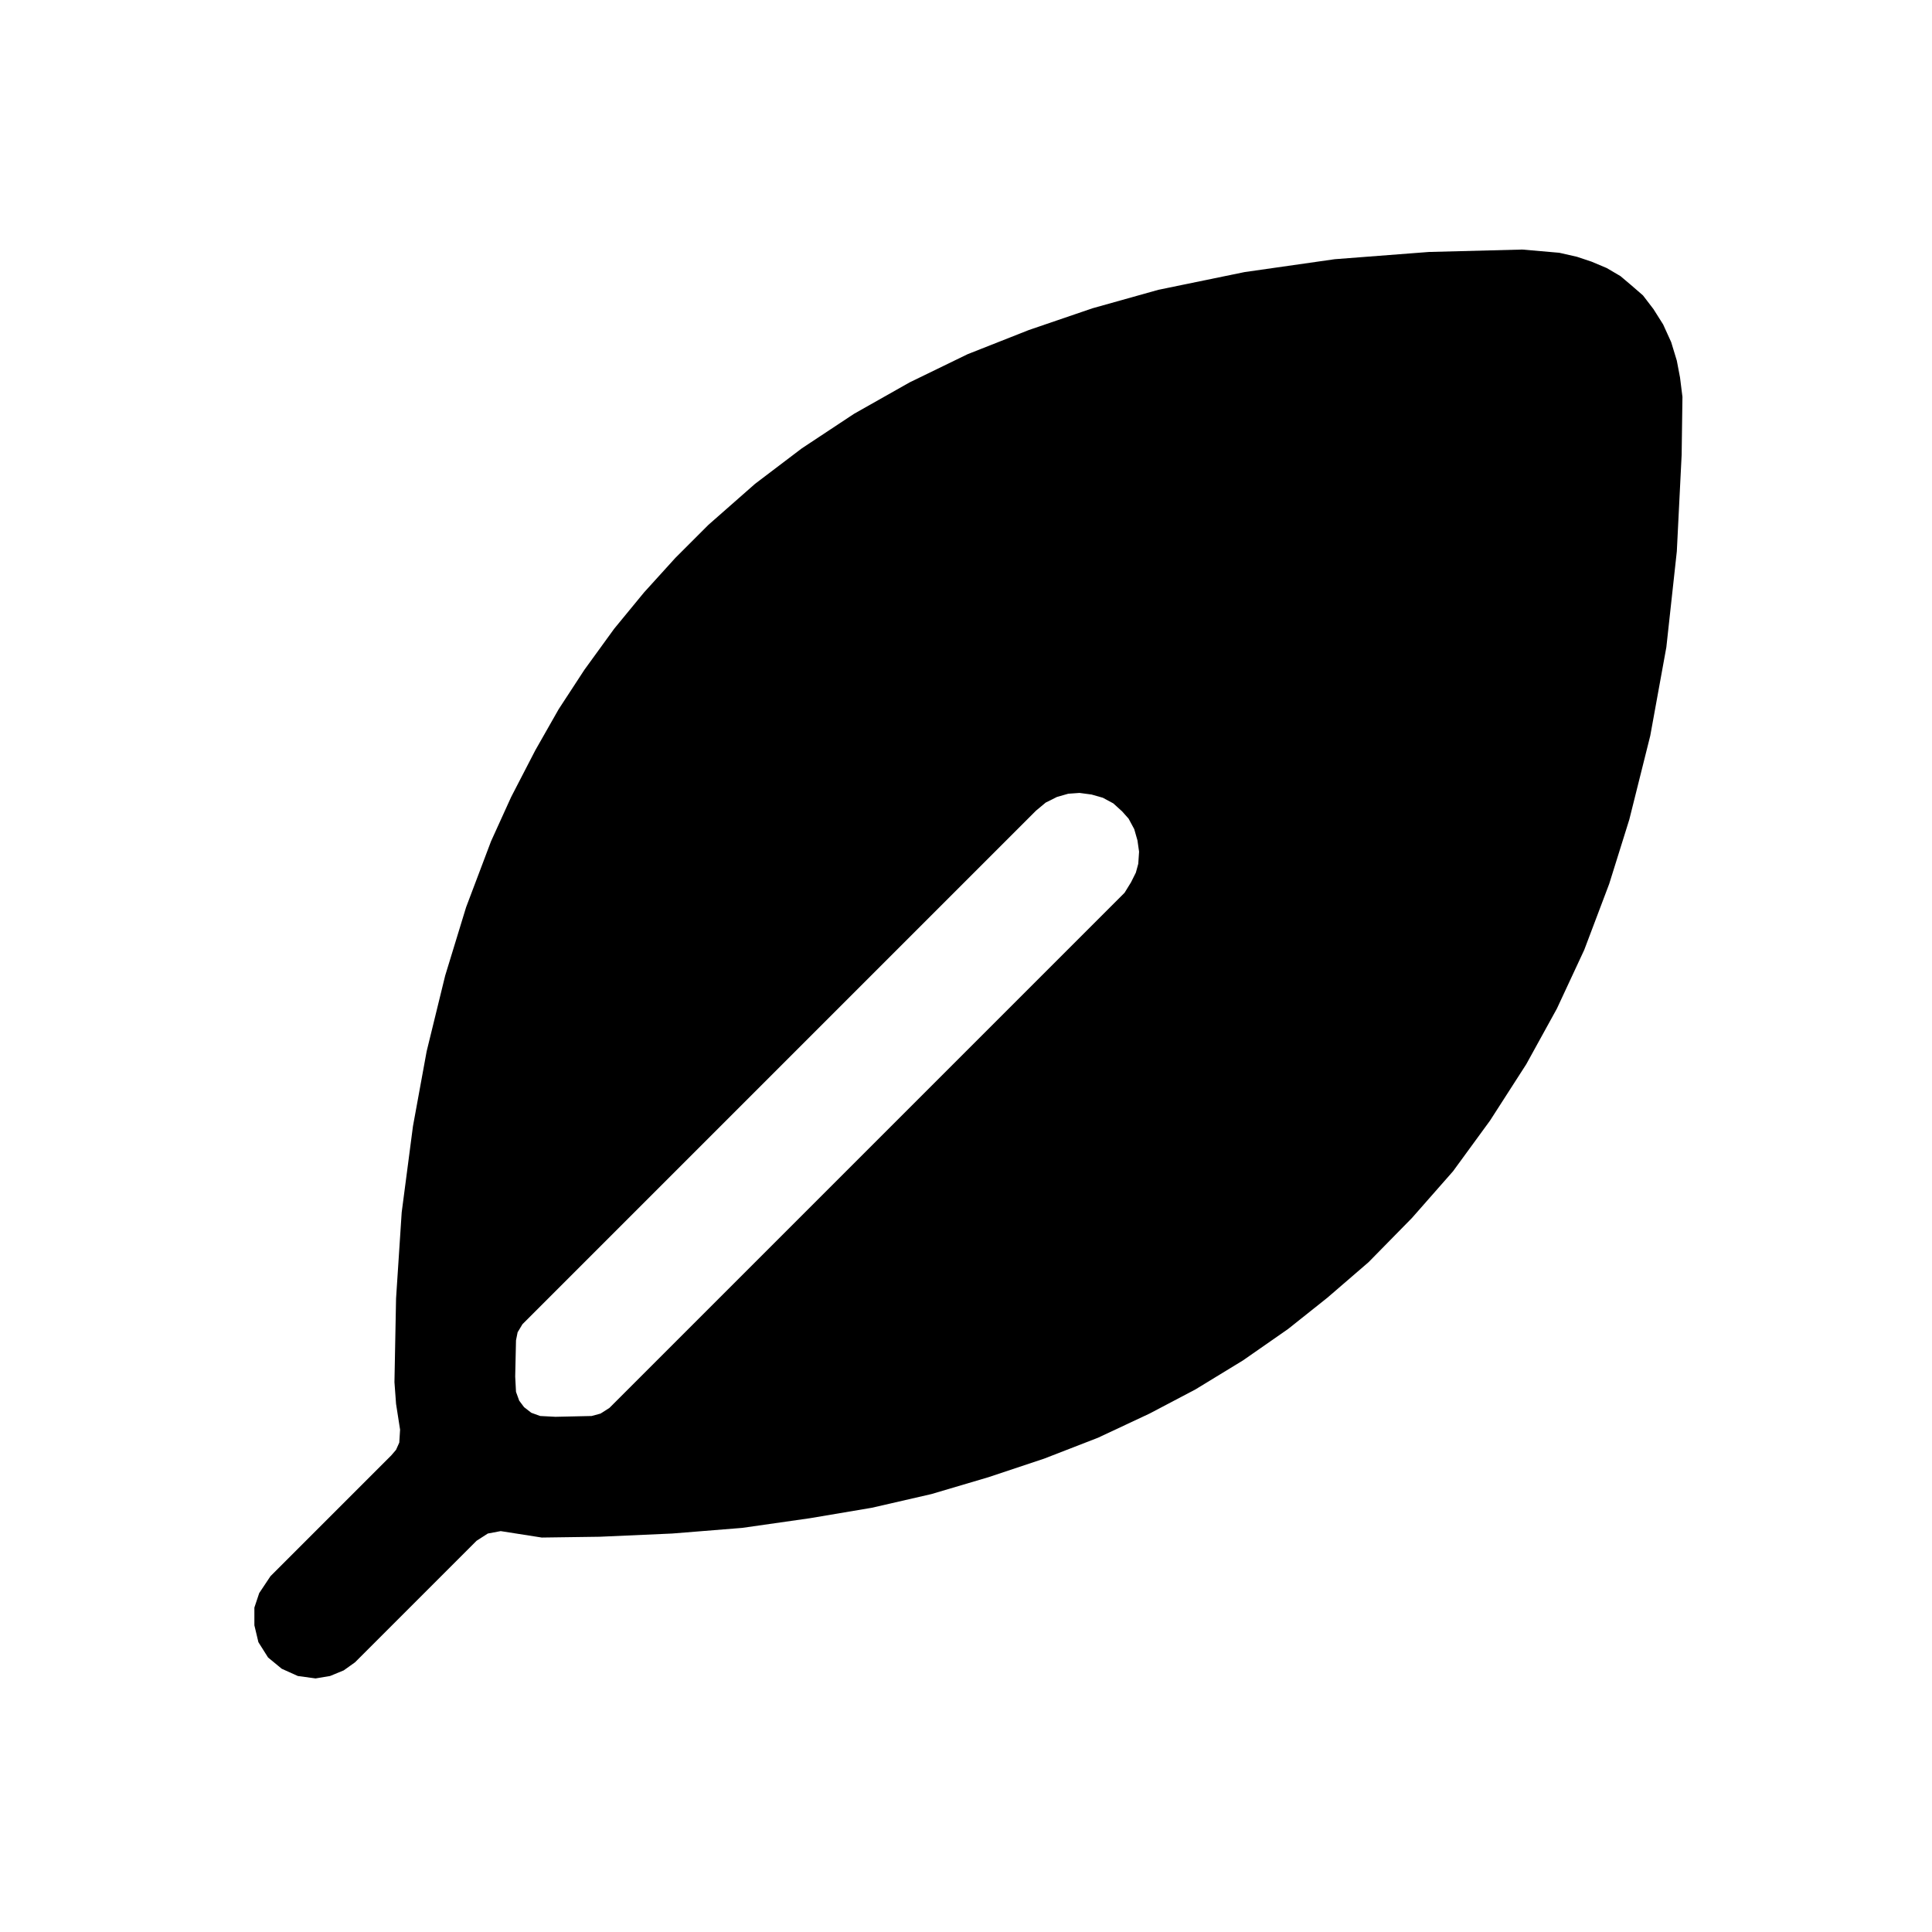
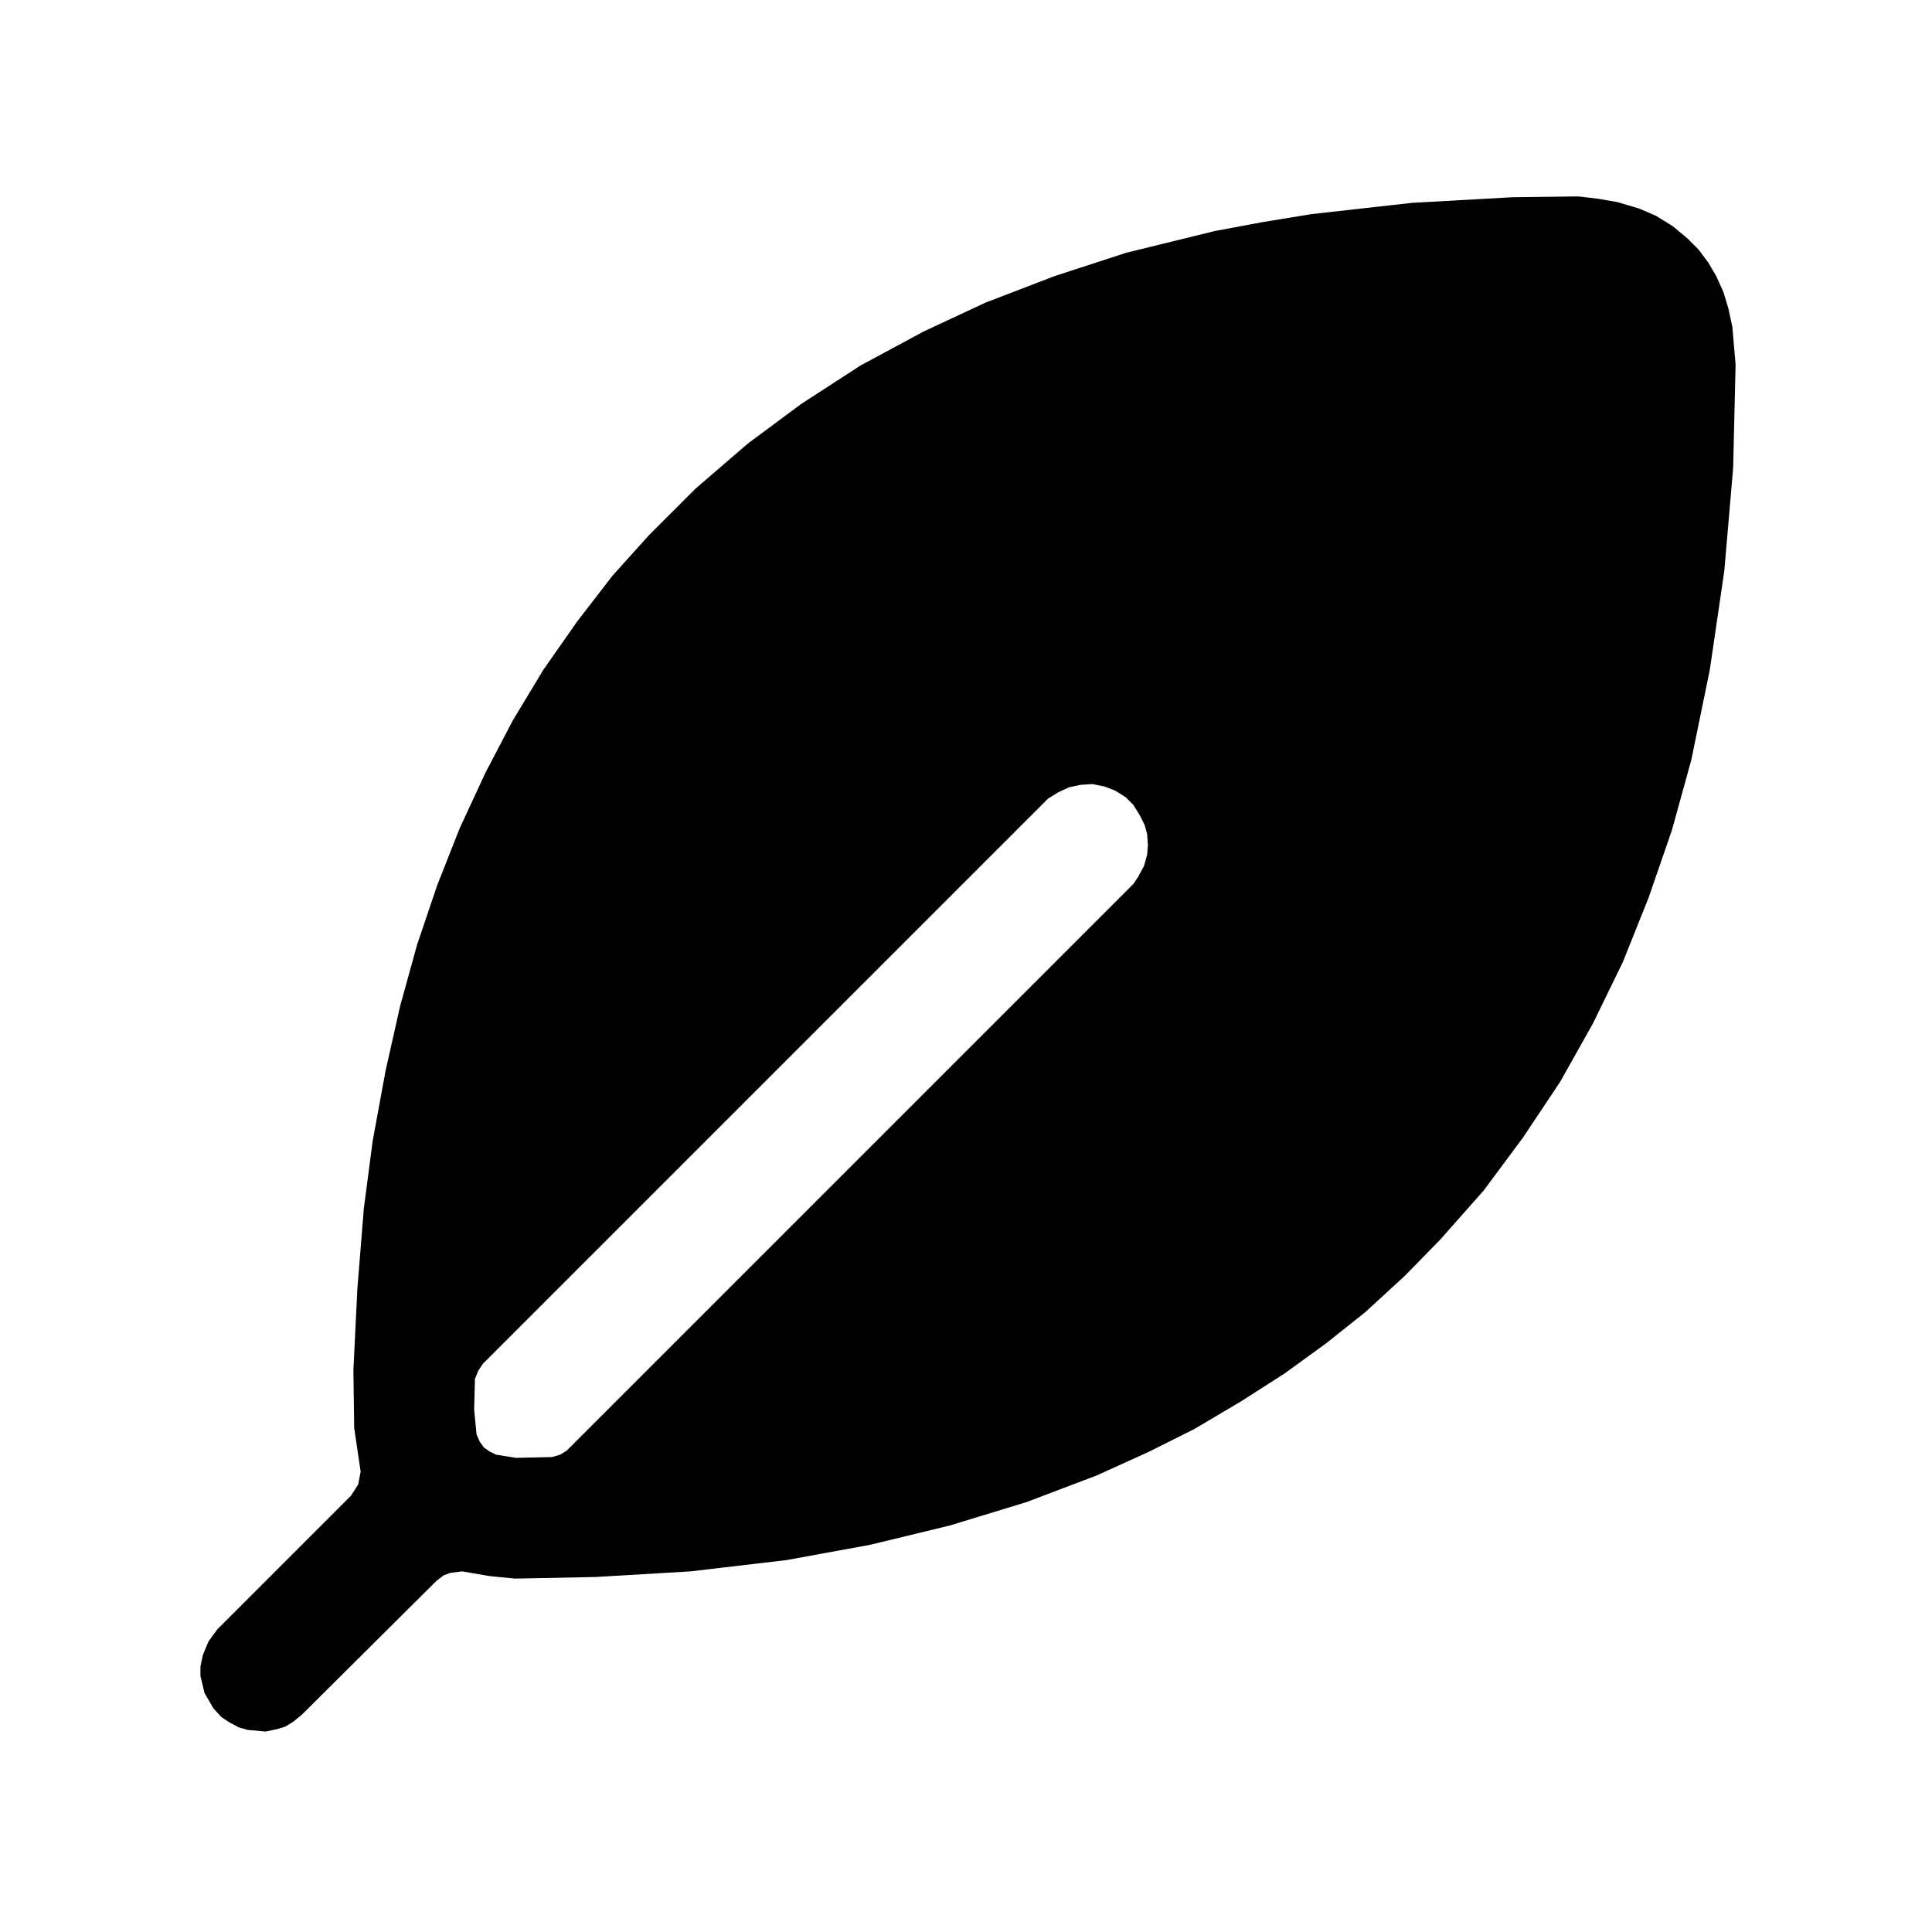
<svg xmlns="http://www.w3.org/2000/svg" viewBox="0 0 24 24" fill="currentColor">
-   <path fill-rule="evenodd" d="M3.22 19.79L3.16 19.97L3.16 20.19L3.21 20.4L3.33 20.59L3.5 20.73L3.7 20.82L3.92 20.85L4.1 20.82L4.27 20.75L4.41 20.65L5.92 19.14L6.06 19.05L6.22 19.02L6.73 19.1L7.45 19.09L8.35 19.05L9.22 18.98L10.06 18.86L10.83 18.73L11.57 18.56L12.28 18.35L12.97 18.12L13.64 17.86L14.28 17.56L14.85 17.26L15.44 16.9L16 16.51L16.49 16.12L17 15.68L17.54 15.13L18.05 14.55L18.51 13.92L18.96 13.22L19.34 12.53L19.68 11.8L19.99 10.98L20.24 10.18L20.5 9.14L20.7 8.04L20.83 6.85L20.89 5.65L20.9 4.93L20.87 4.69L20.83 4.48L20.76 4.25L20.66 4.03L20.54 3.84L20.41 3.67L20.26 3.54L20.13 3.43L19.96 3.33L19.77 3.25L19.59 3.19L19.37 3.14L18.91 3.1L17.75 3.13L16.58 3.22L15.46 3.38L14.39 3.6L13.57 3.83L12.78 4.1L12.02 4.4L11.3 4.75L10.61 5.14L9.96 5.57L9.38 6.01L8.8 6.52L8.39 6.93L8 7.36L7.63 7.81L7.26 8.32L6.94 8.81L6.65 9.32L6.35 9.9L6.1 10.45L5.79 11.27L5.53 12.12L5.3 13.06L5.13 13.99L4.99 15.06L4.92 16.13L4.9 17.17L4.92 17.44L4.97 17.76L4.96 17.92L4.92 18.01L4.86 18.08L3.36 19.58ZM6.41 17.29L6.4 17.1L6.41 16.65L6.43 16.55L6.49 16.45L12.87 10.07L12.99 9.97L13.13 9.9L13.27 9.86L13.41 9.85L13.56 9.87L13.7 9.91L13.83 9.98L13.94 10.08L14.02 10.17L14.09 10.3L14.13 10.44L14.15 10.58L14.14 10.73L14.11 10.84L14.05 10.96L13.97 11.09L7.57 17.49L7.46 17.56L7.35 17.59L6.9 17.6L6.71 17.59L6.6 17.55L6.51 17.48L6.45 17.4Z" />
+   <path fill-rule="evenodd" d="M3.75 21.3L5.42 19.64L5.51 19.57L5.59 19.54L5.74 19.52L6.09 19.58L6.4 19.61L7.4 19.59L8.58 19.52L9.77 19.38L10.81 19.19L11.8 18.95L12.75 18.66L13.62 18.33L14.26 18.04L14.84 17.75L15.43 17.4L15.96 17.06L16.47 16.69L16.96 16.3L17.45 15.85L17.89 15.4L18.43 14.79L18.92 14.13L19.38 13.44L19.79 12.71L20.16 11.95L20.48 11.15L20.77 10.31L21.01 9.44L21.24 8.32L21.42 7.09L21.53 5.81L21.56 4.53L21.52 4.06L21.47 3.83L21.41 3.63L21.32 3.43L21.22 3.26L21.1 3.1L20.96 2.96L20.78 2.81L20.57 2.68L20.36 2.59L20.09 2.51L19.86 2.47L19.61 2.44L18.79 2.45L17.54 2.52L16.29 2.66L15.68 2.76L15.09 2.87L13.99 3.14L13.1 3.43L12.24 3.76L11.47 4.12L10.69 4.54L9.95 5.02L9.29 5.51L8.64 6.07L8.06 6.65L7.61 7.15L7.17 7.72L6.75 8.32L6.37 8.95L6.03 9.6L5.71 10.29L5.43 11L5.18 11.74L4.97 12.5L4.79 13.3L4.63 14.17L4.52 15.01L4.44 16L4.39 17.02L4.4 17.74L4.48 18.28L4.45 18.44L4.36 18.58L2.7 20.24L2.59 20.39L2.52 20.56L2.49 20.7L2.49 20.82L2.54 21.03L2.65 21.22L2.75 21.33L2.84 21.39L2.97 21.46L3.08 21.49L3.3 21.51L3.44 21.48L3.54 21.45L3.64 21.39ZM6 16.94L13.02 9.92L13.15 9.84L13.28 9.78L13.42 9.75L13.57 9.74L13.72 9.77L13.85 9.82L13.98 9.9L14.08 10L14.16 10.13L14.22 10.25L14.25 10.36L14.26 10.5L14.25 10.62L14.21 10.76L14.14 10.89L14.08 10.98L7.04 18.02L6.96 18.07L6.86 18.1L6.41 18.11L6.16 18.07L6.08 18.03L6.01 17.98L5.96 17.91L5.92 17.82L5.89 17.51L5.9 17.13L5.94 17.03Z" />
</svg>
